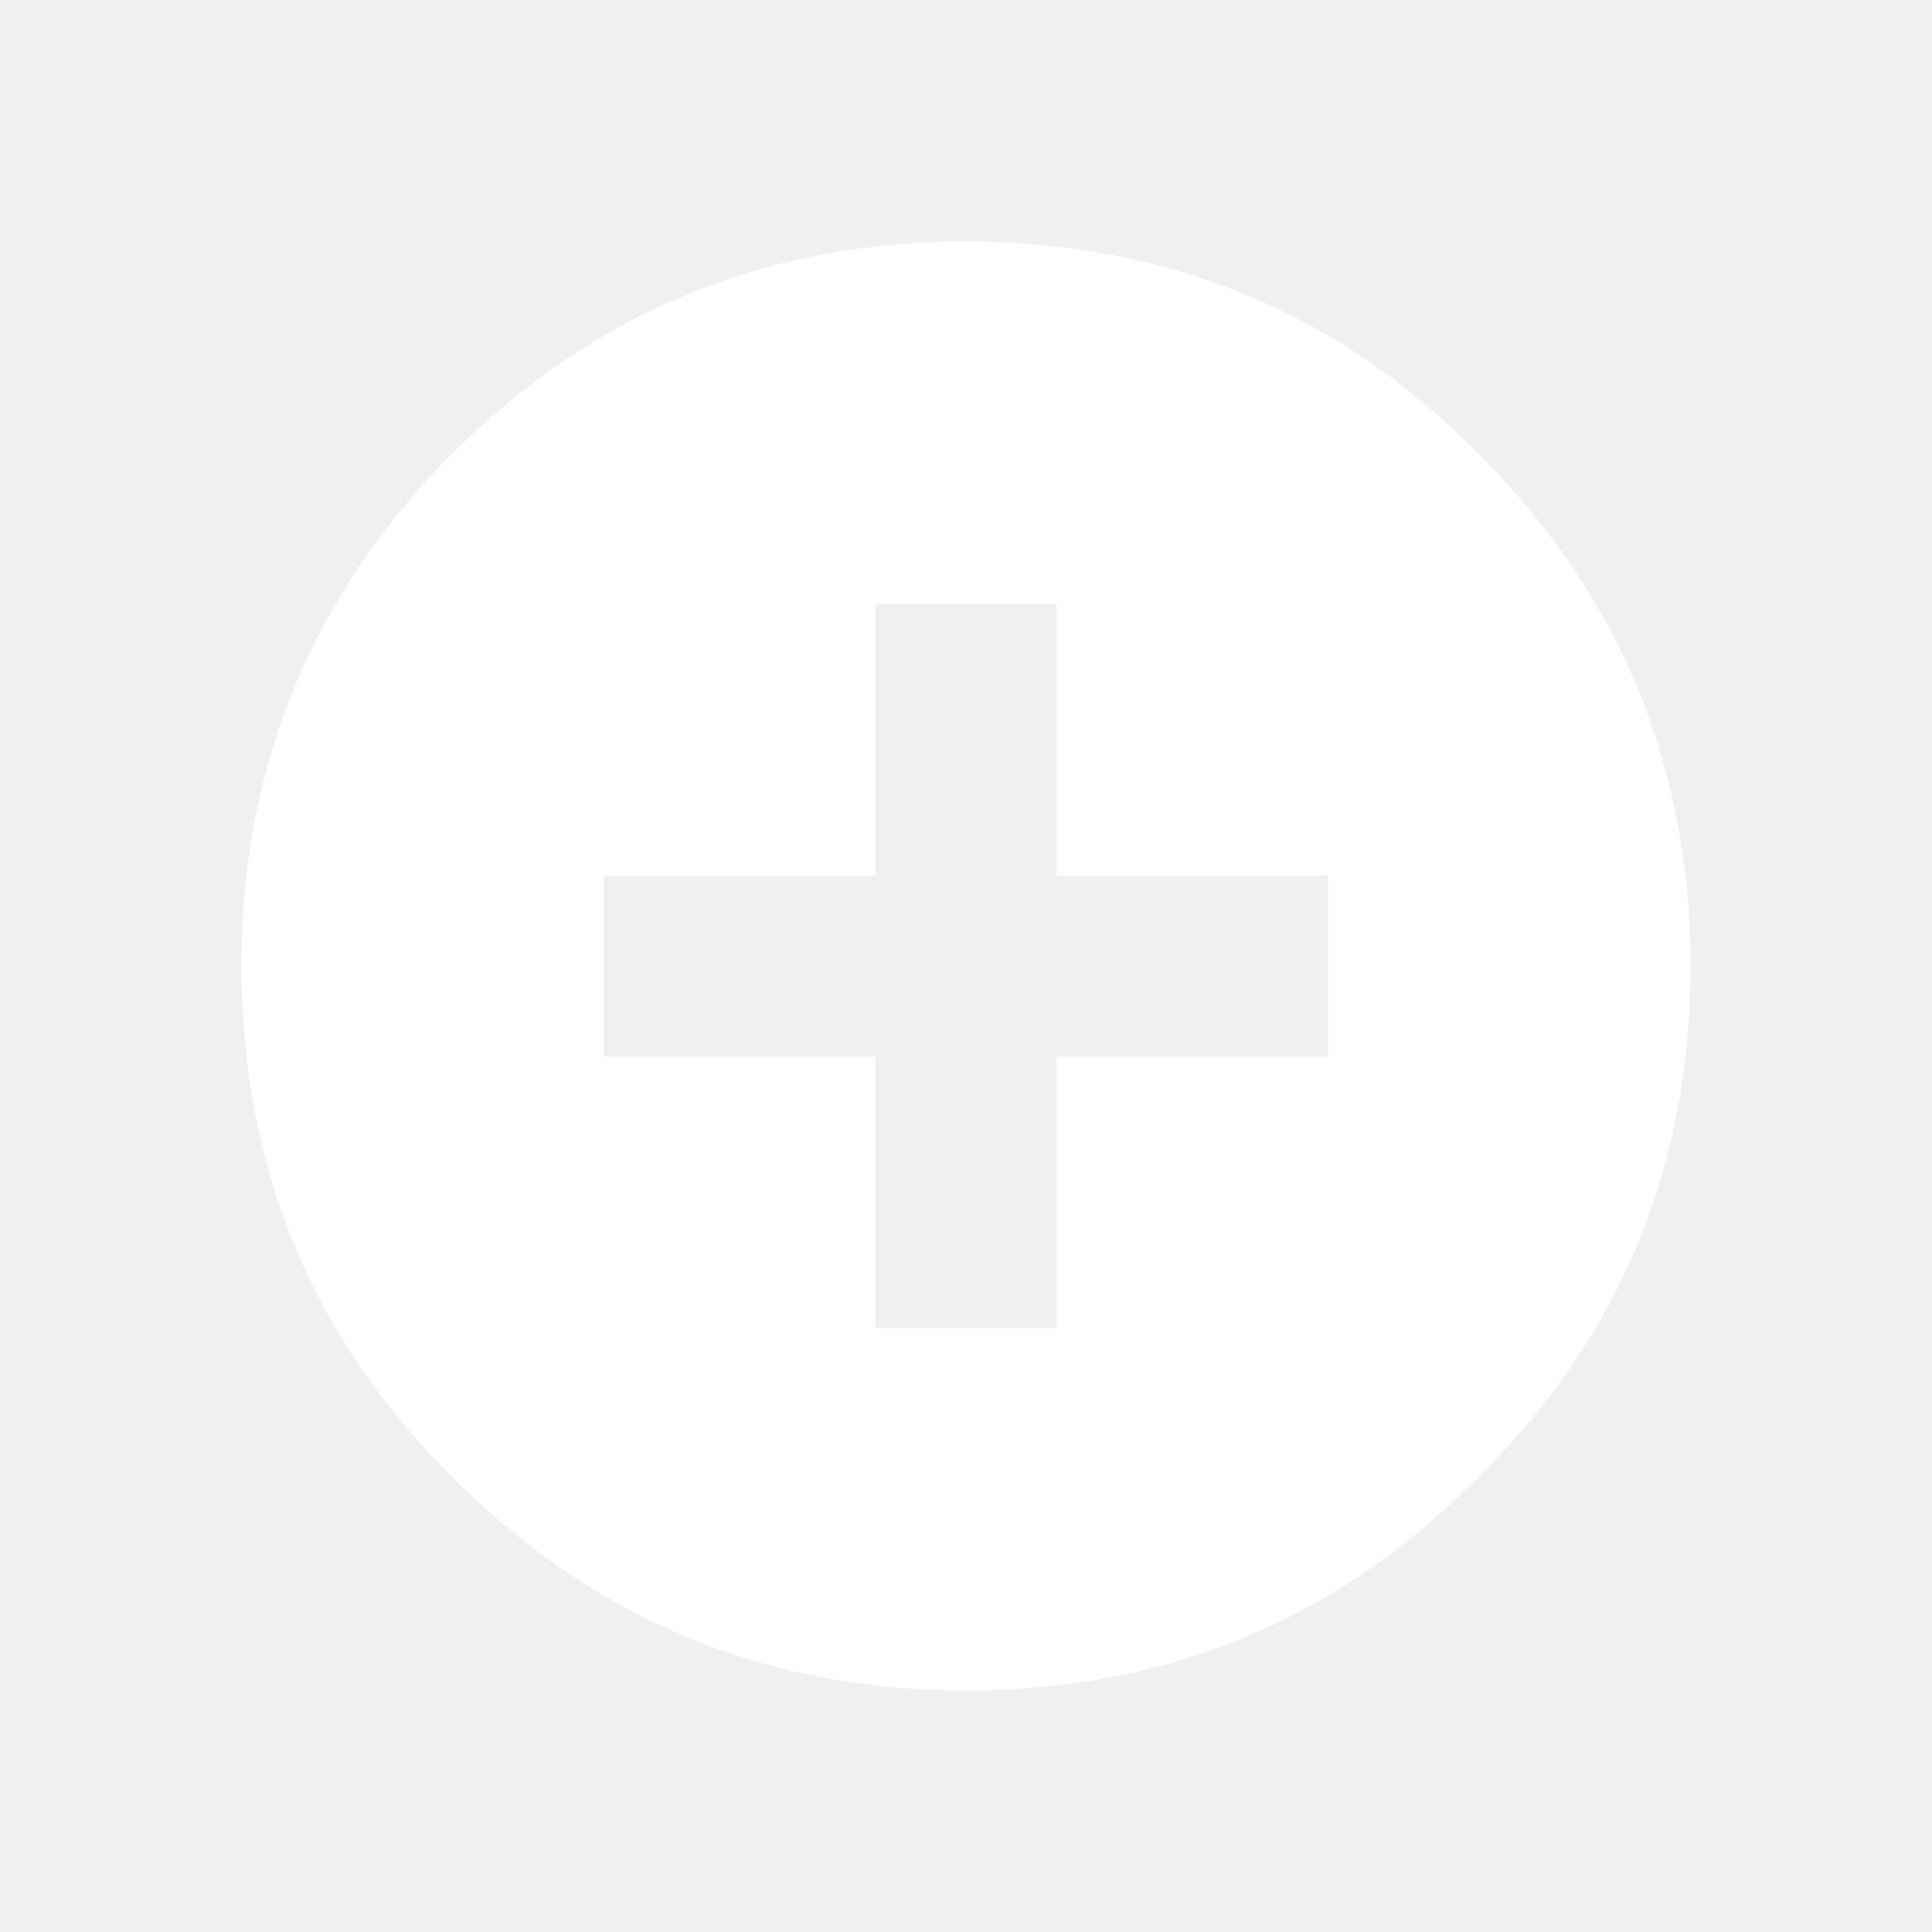
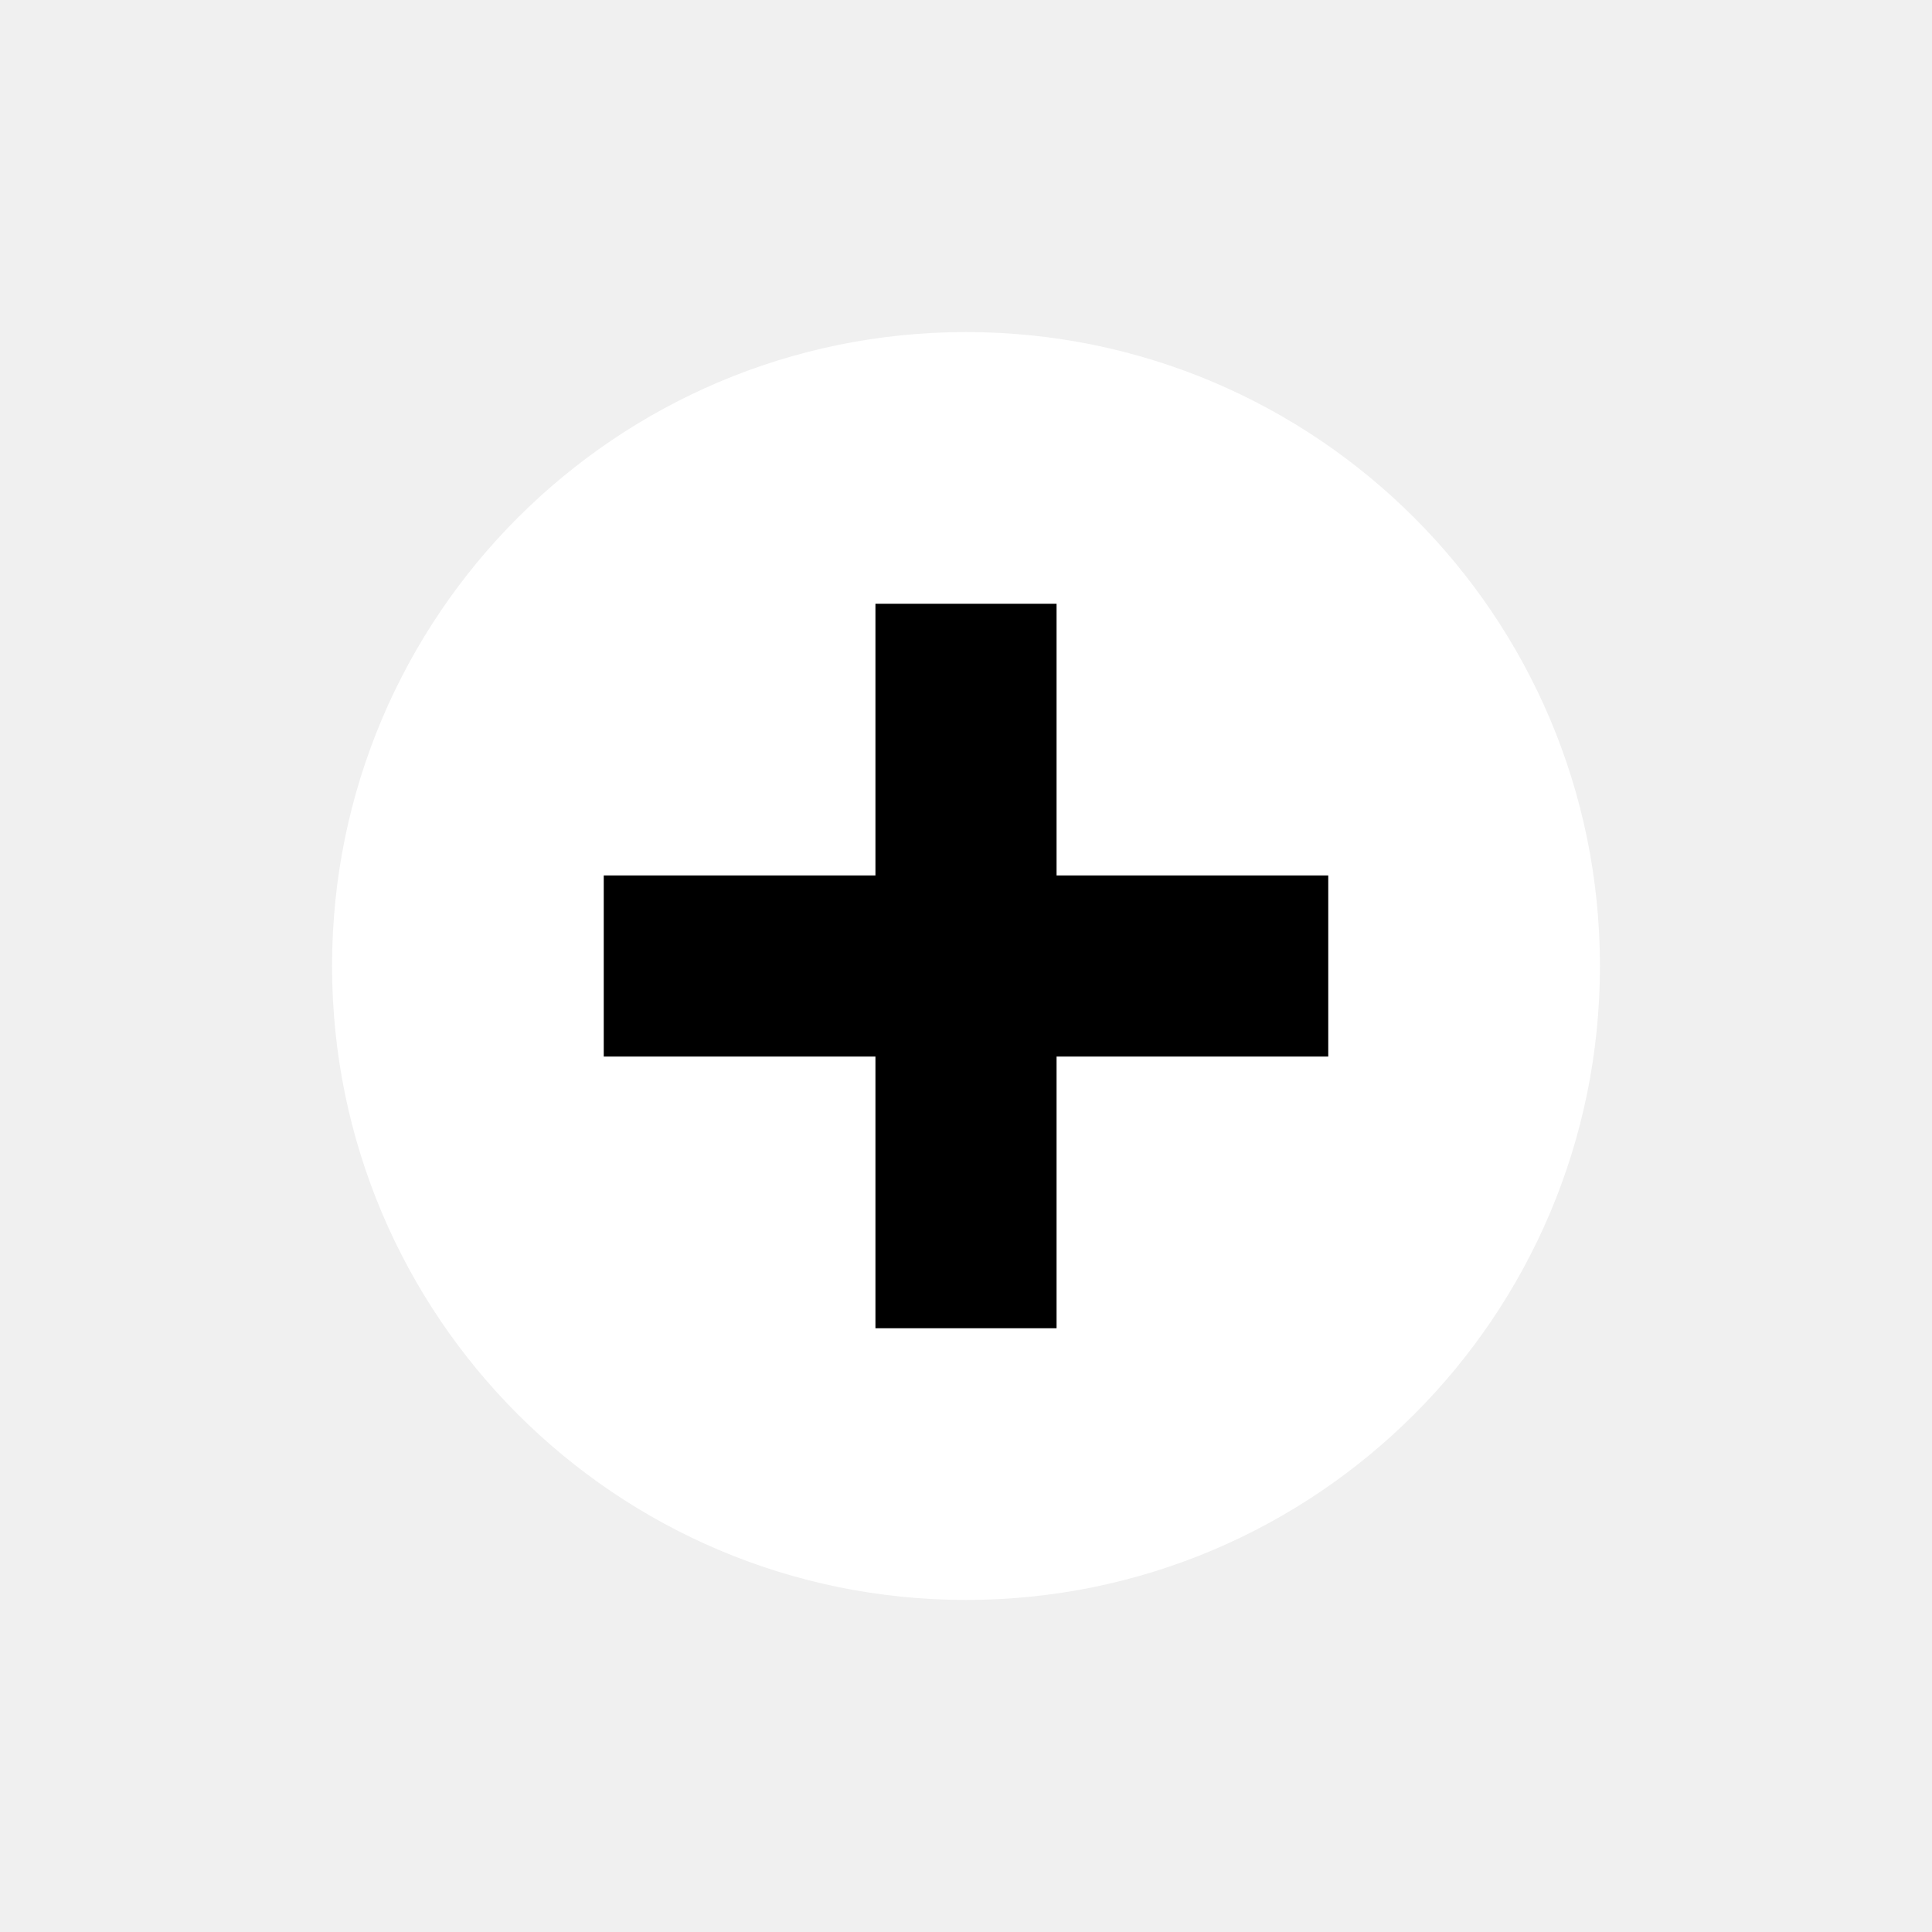
<svg xmlns="http://www.w3.org/2000/svg" width="64" height="64">
  <defs />
  <g>
-     <path stroke="none" fill="#FFFFFF" d="M56 32 Q56 42 48.95 48.95 42 56 32 56 22.05 56 15 48.95 8 42 8 32 8 22.05 15 15 22.05 8 32 8 42 8 48.95 15 56 22.05 56 32 M29 20 L29 29 20 29 20 35 29 35 29 44 35 44 35 35 44 35 44 29 35 29 35 20 29 20" />
+     <circle cx="32" cy="32" r="21" fill="#FFFFFF" stroke="none" />
+     <path stroke="none" fill="#000000" d="M29 20 L29 29 20 29 20 35 29 35 29 44 35 44 35 35 44 35 44 29 35 29 35 20 29 20" />
  </g>
</svg>
